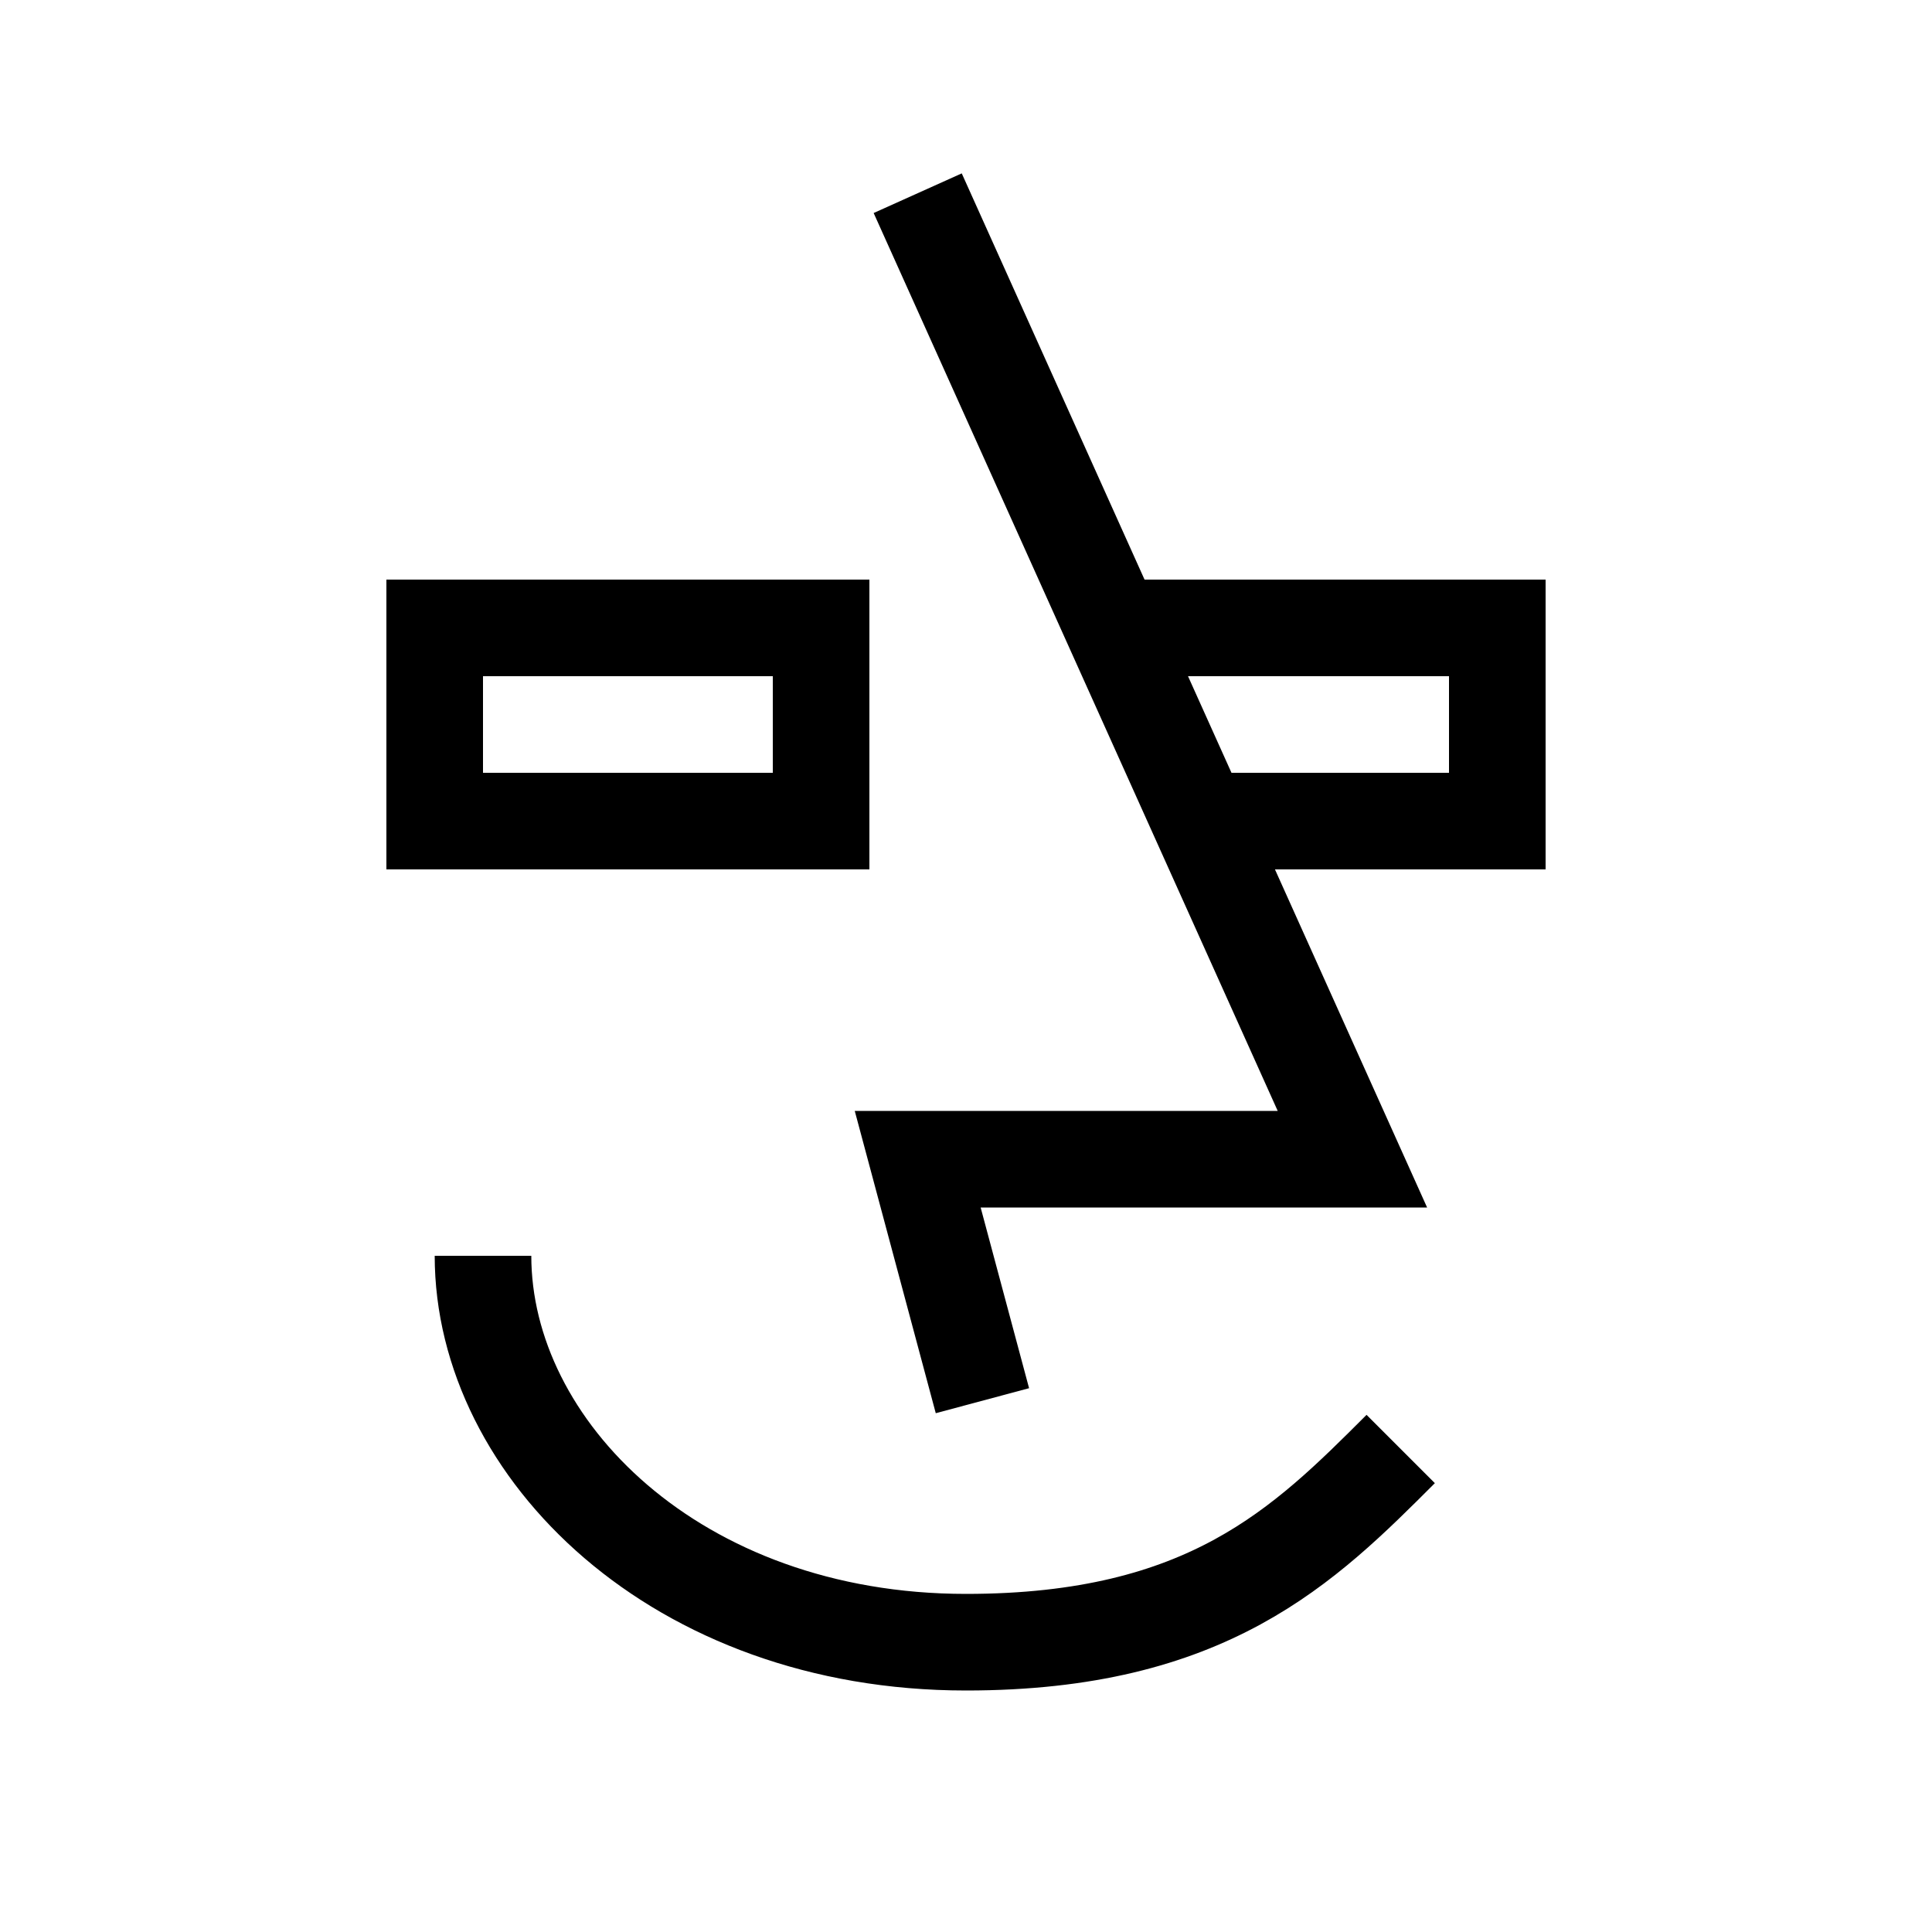
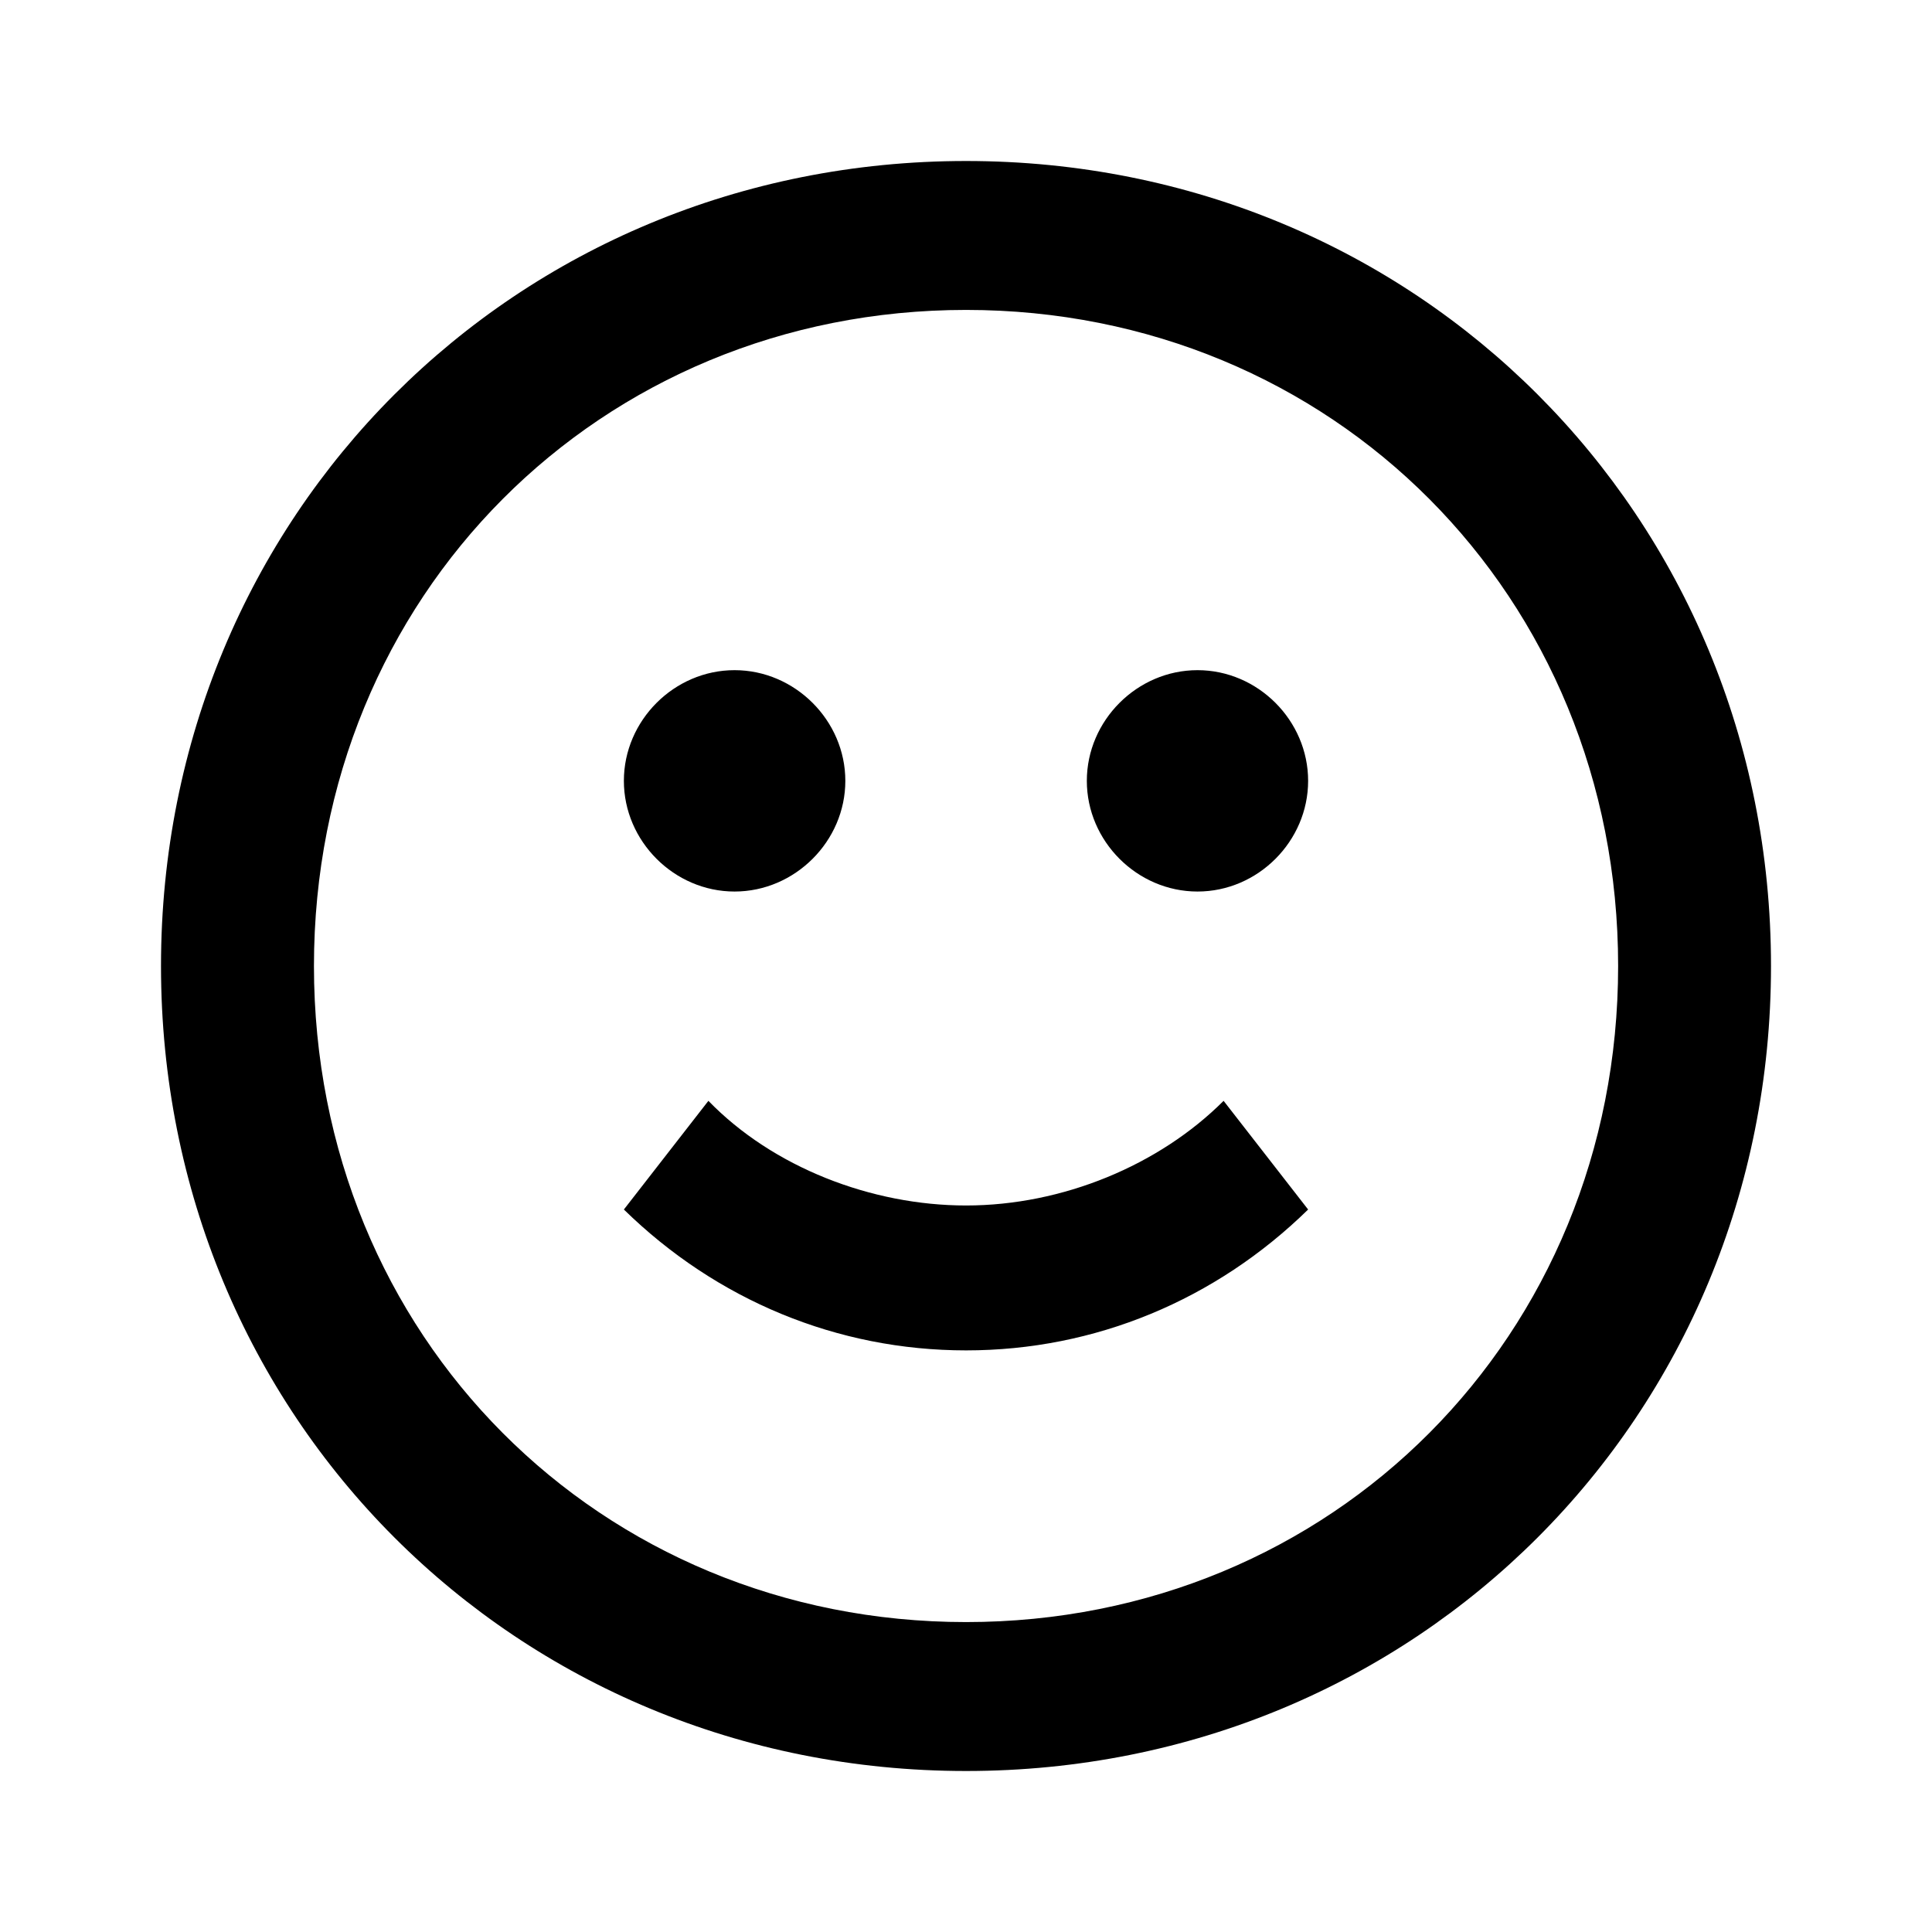
- <svg xmlns="http://www.w3.org/2000/svg" width="20" height="20" viewBox="0 0 20 20" fill="none">
-   <path d="M5 13C5 15 7 17 10 17C12.5 17 13.5 16 14.5 15" stroke="black" />
-   <path d="M11.5 6.5L15.5 6.5V8.5L12.5 8.5" stroke="black" />
-   <path d="M4.5 8.5V6.5L8.5 6.5V8.5L4.5 8.5Z" stroke="black" />
-   <path d="M9.5 2L14 12H9.5L10.17 14.5" stroke="black" />
+ <svg xmlns="http://www.w3.org/2000/svg" class="uf-icon" width="20" height="20" viewBox="0 0 24 24" fill="none" style="width:20px;height:20px" data-icon="face" data-iconset="iconoteka" data-icon-source="face_smiling/stroke" aria-hidden="true">
+   <path d="M12.001 22C6.4 22 2 17.6 2 12C2 6.4 6.4 2 12.001 2C17.601 2 22 6.4 22 12C22 17.6 17.601 22 12.001 22ZM12.001 20.15C16.55 20.15 20.101 16.6 20.101 12C20.101 7.4 16.55 3.85 12.001 3.85C7.45 3.85 3.9 7.4 3.9 12C3.9 16.6 7.45 20.15 12.001 20.15ZM9.125 11.075C8.375 11.075 7.75 10.45 7.75 9.7C7.75 8.95 8.375 8.325 9.125 8.325C9.875 8.325 10.501 8.95 10.501 9.7C10.501 10.45 9.875 11.075 9.125 11.075ZM14.876 11.075C14.126 11.075 13.501 10.45 13.501 9.7C13.501 8.95 14.126 8.325 14.876 8.325C15.626 8.325 16.25 8.95 16.25 9.7C16.25 10.45 15.626 11.075 14.876 11.075ZM12.001 16.775C10.4 16.775 8.9 16.15 7.75 15.025L8.8 13.675C9.6 14.5 10.825 14.975 12.001 14.975C13.2 14.975 14.4 14.475 15.2 13.675L16.25 15.025C15.101 16.15 13.601 16.775 12.001 16.775Z" fill="currentColor" fill-rule="evenodd" clip-rule="evenodd" />
</svg>
